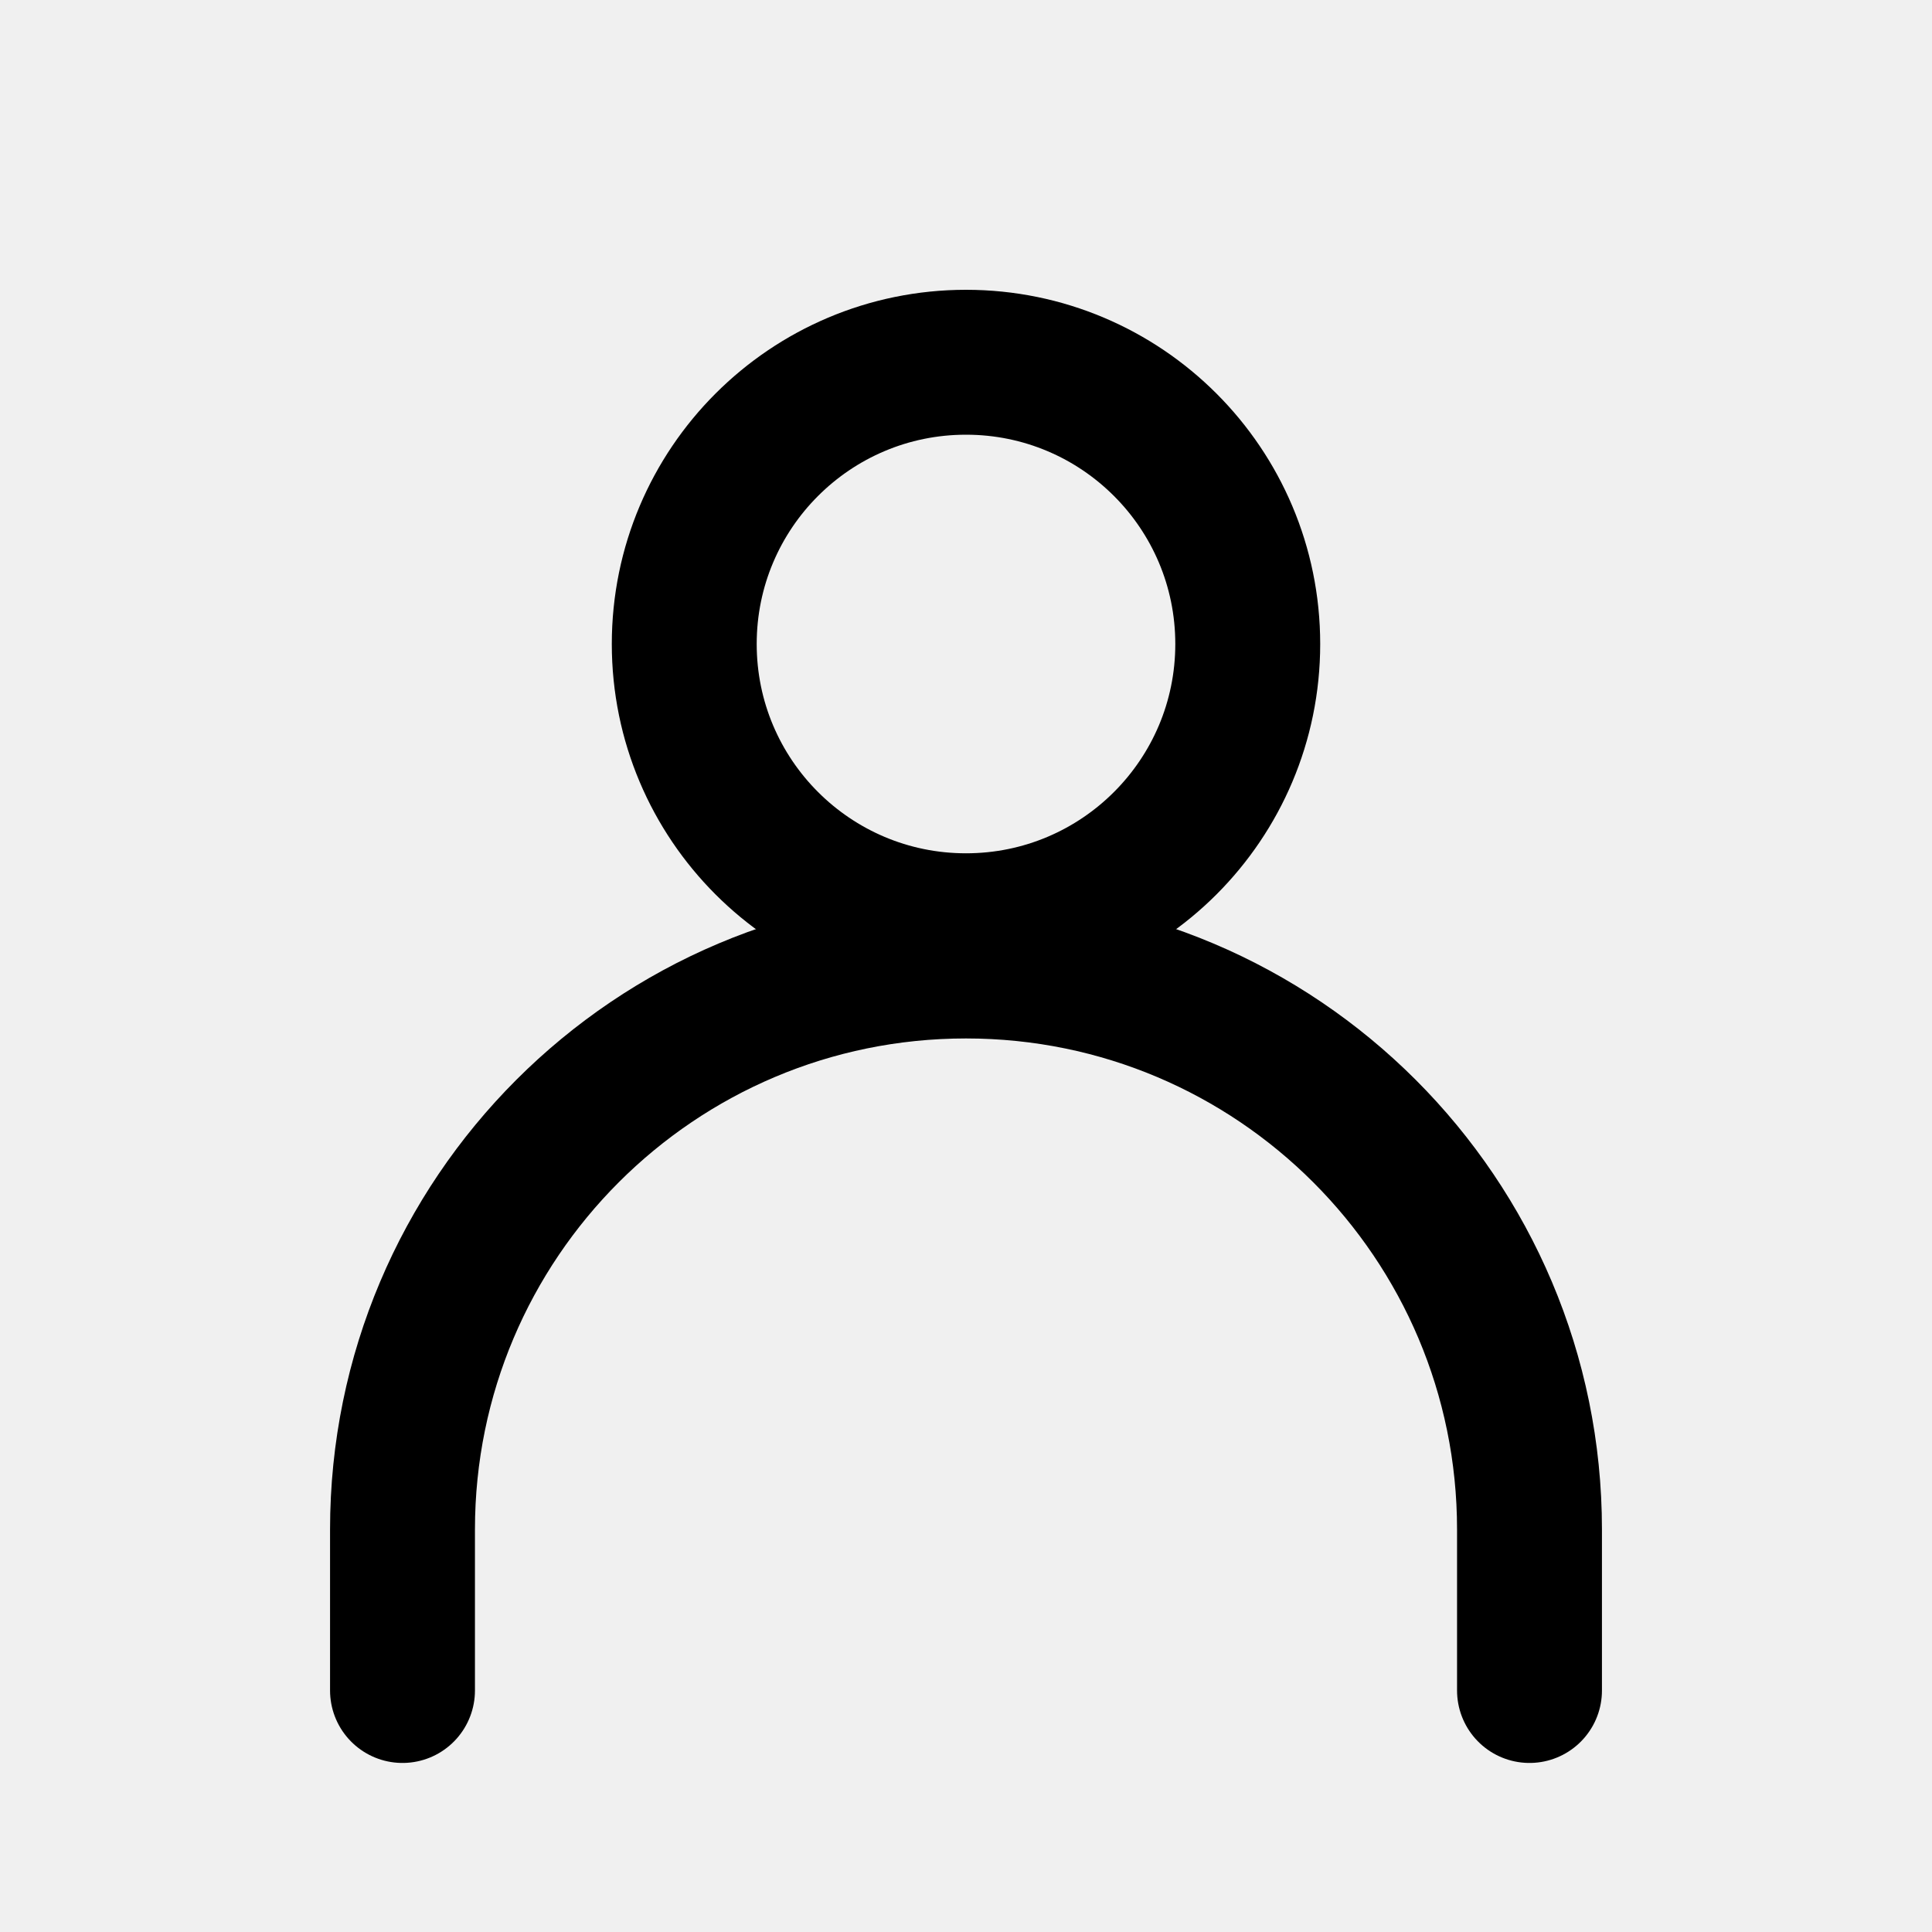
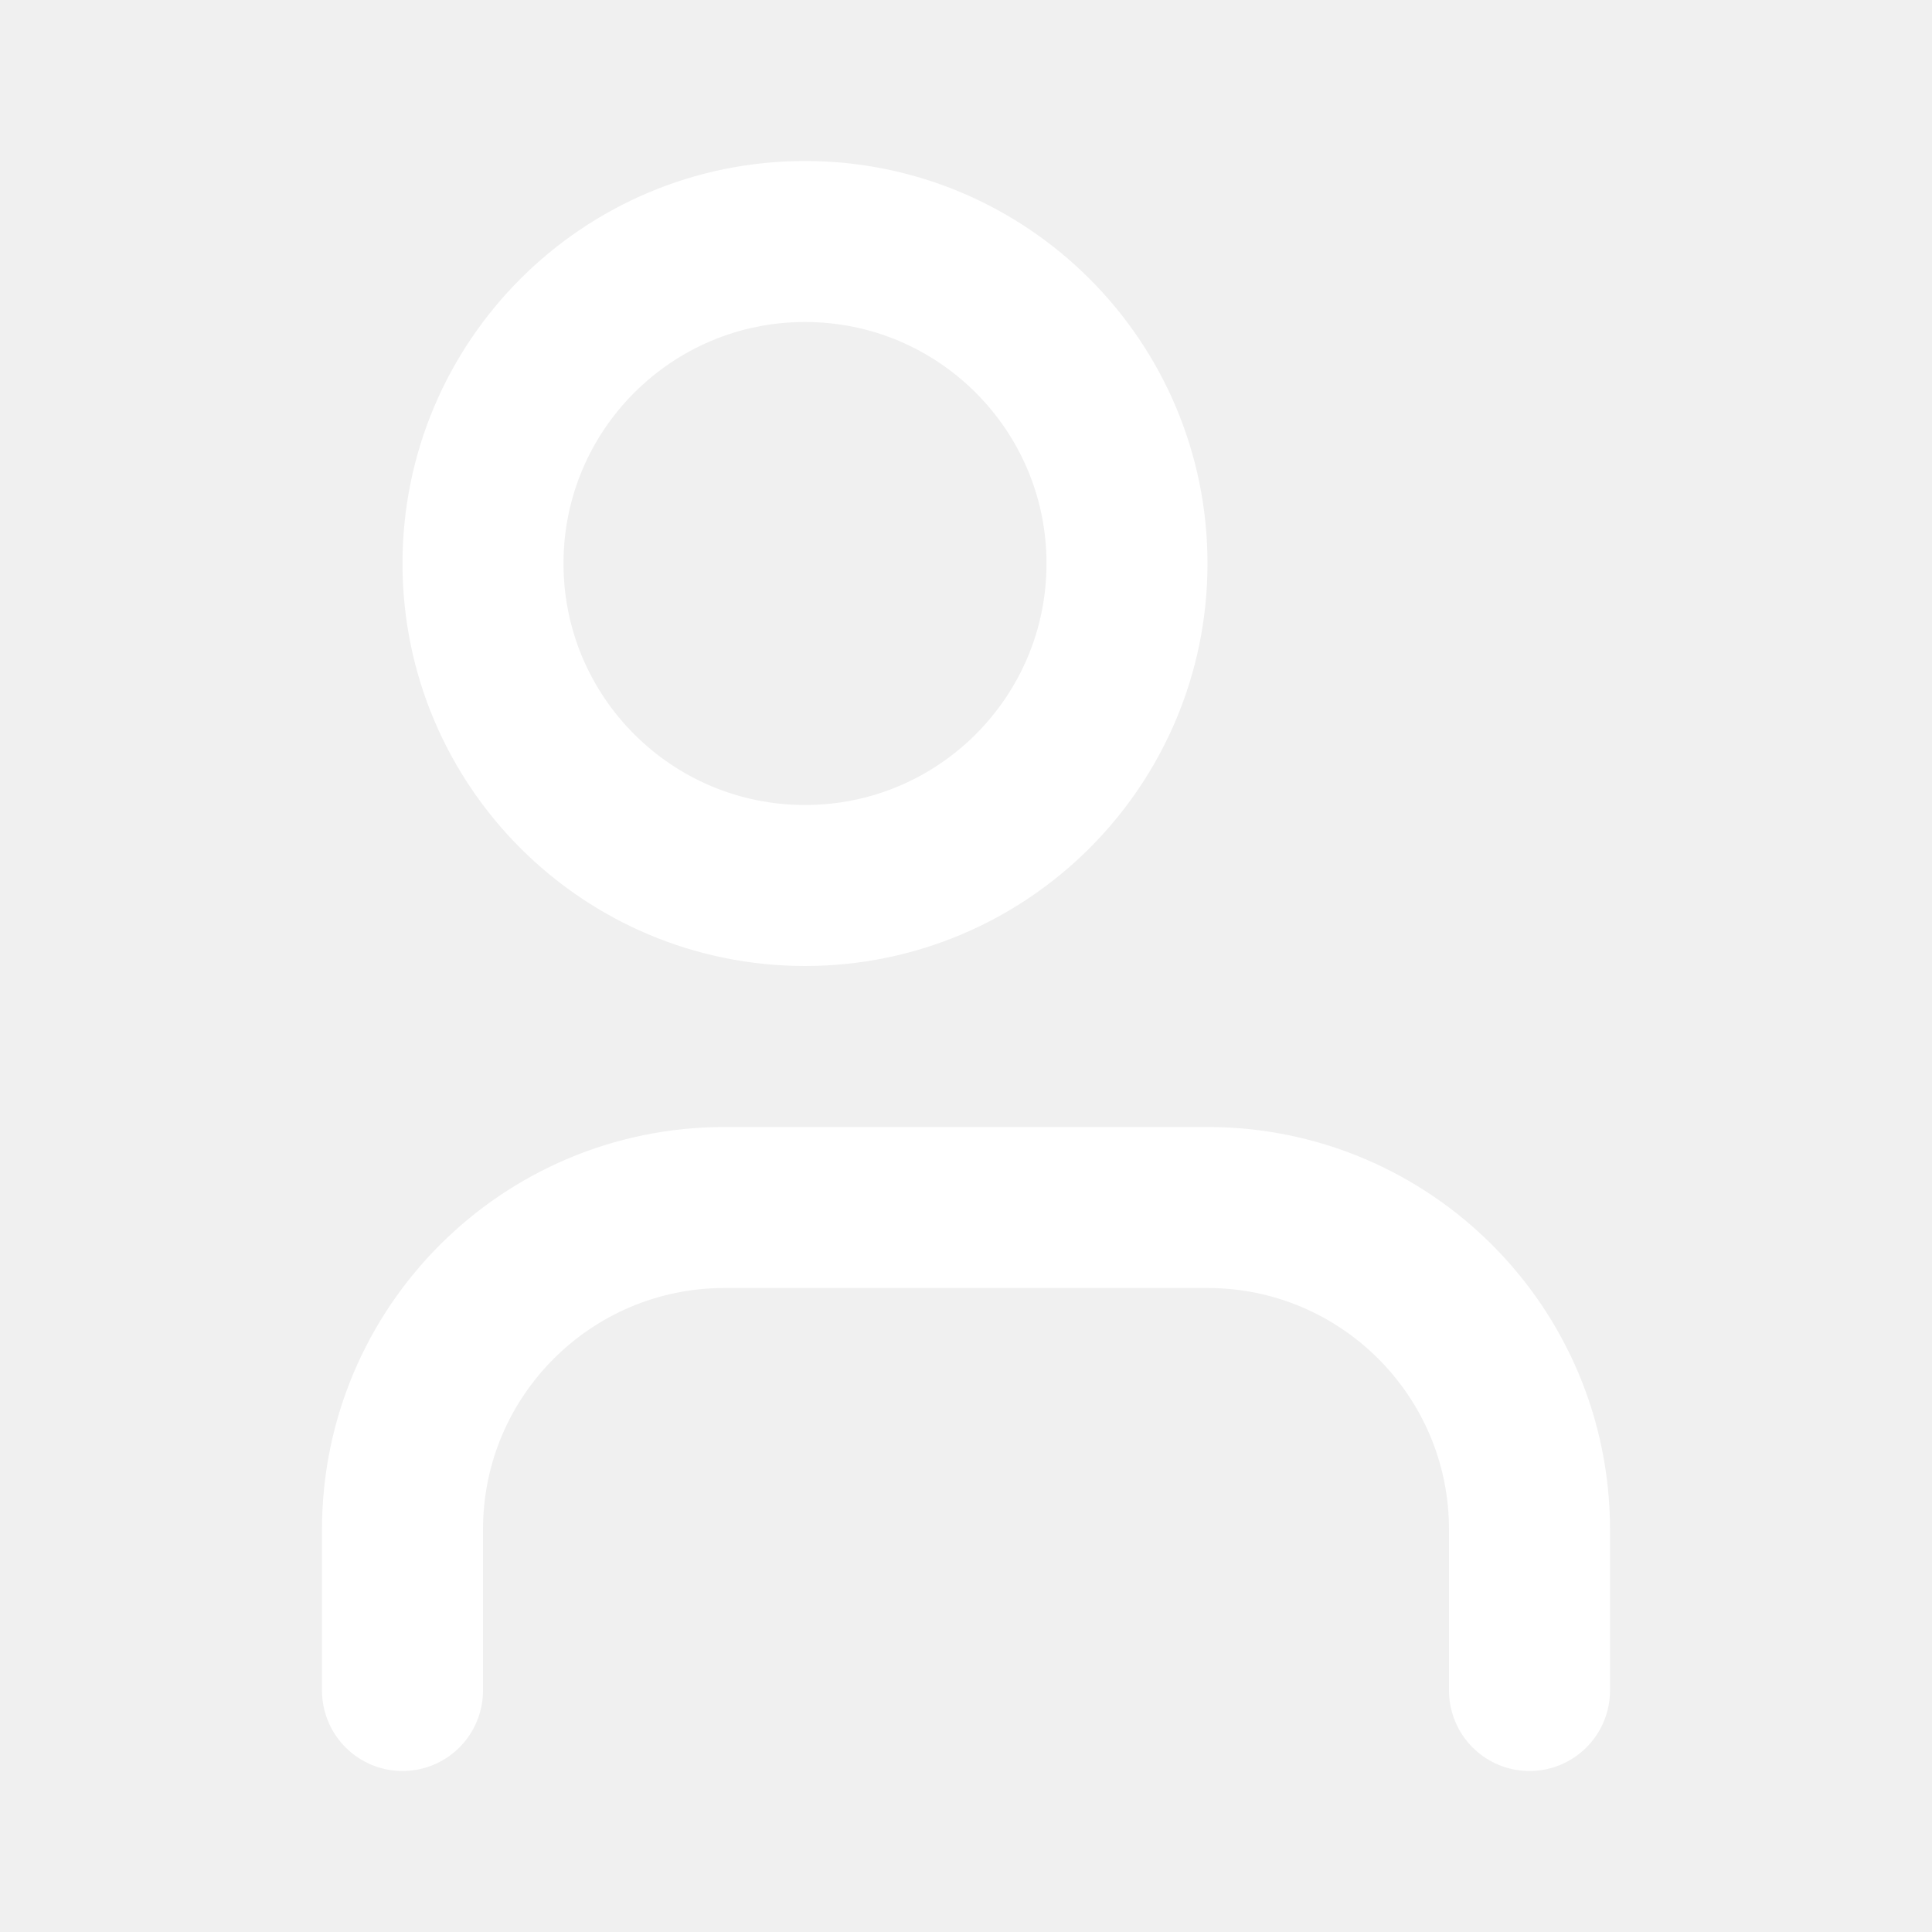
- <svg xmlns="http://www.w3.org/2000/svg" width="24" height="24" viewBox="0 0 24 24" fill="none" stroke="currentColor" stroke-width="1.8" stroke-linecap="round" stroke-linejoin="round">
-   <circle cx="12" cy="8" r="3.5" />
-   <path d="M5 21v-2a7 7 0 0 1 14 0v2" />
+ <svg xmlns="http://www.w3.org/2000/svg" width="24" height="24" viewBox="0 0 24 24">
+   <path d="M19 21v-2a4 4 0 0 0-4-4H9a4 4 0 0 0-4 4v2" fill="none" stroke="white" stroke-width="2.0" stroke-linecap="round" stroke-linejoin="round" />
+   <path d="M14 7a4 4 0 1 0-8 0 4 4 0 0 0 8 0z" fill="none" stroke="white" stroke-width="2.0" stroke-linecap="round" stroke-linejoin="round" />
</svg>
